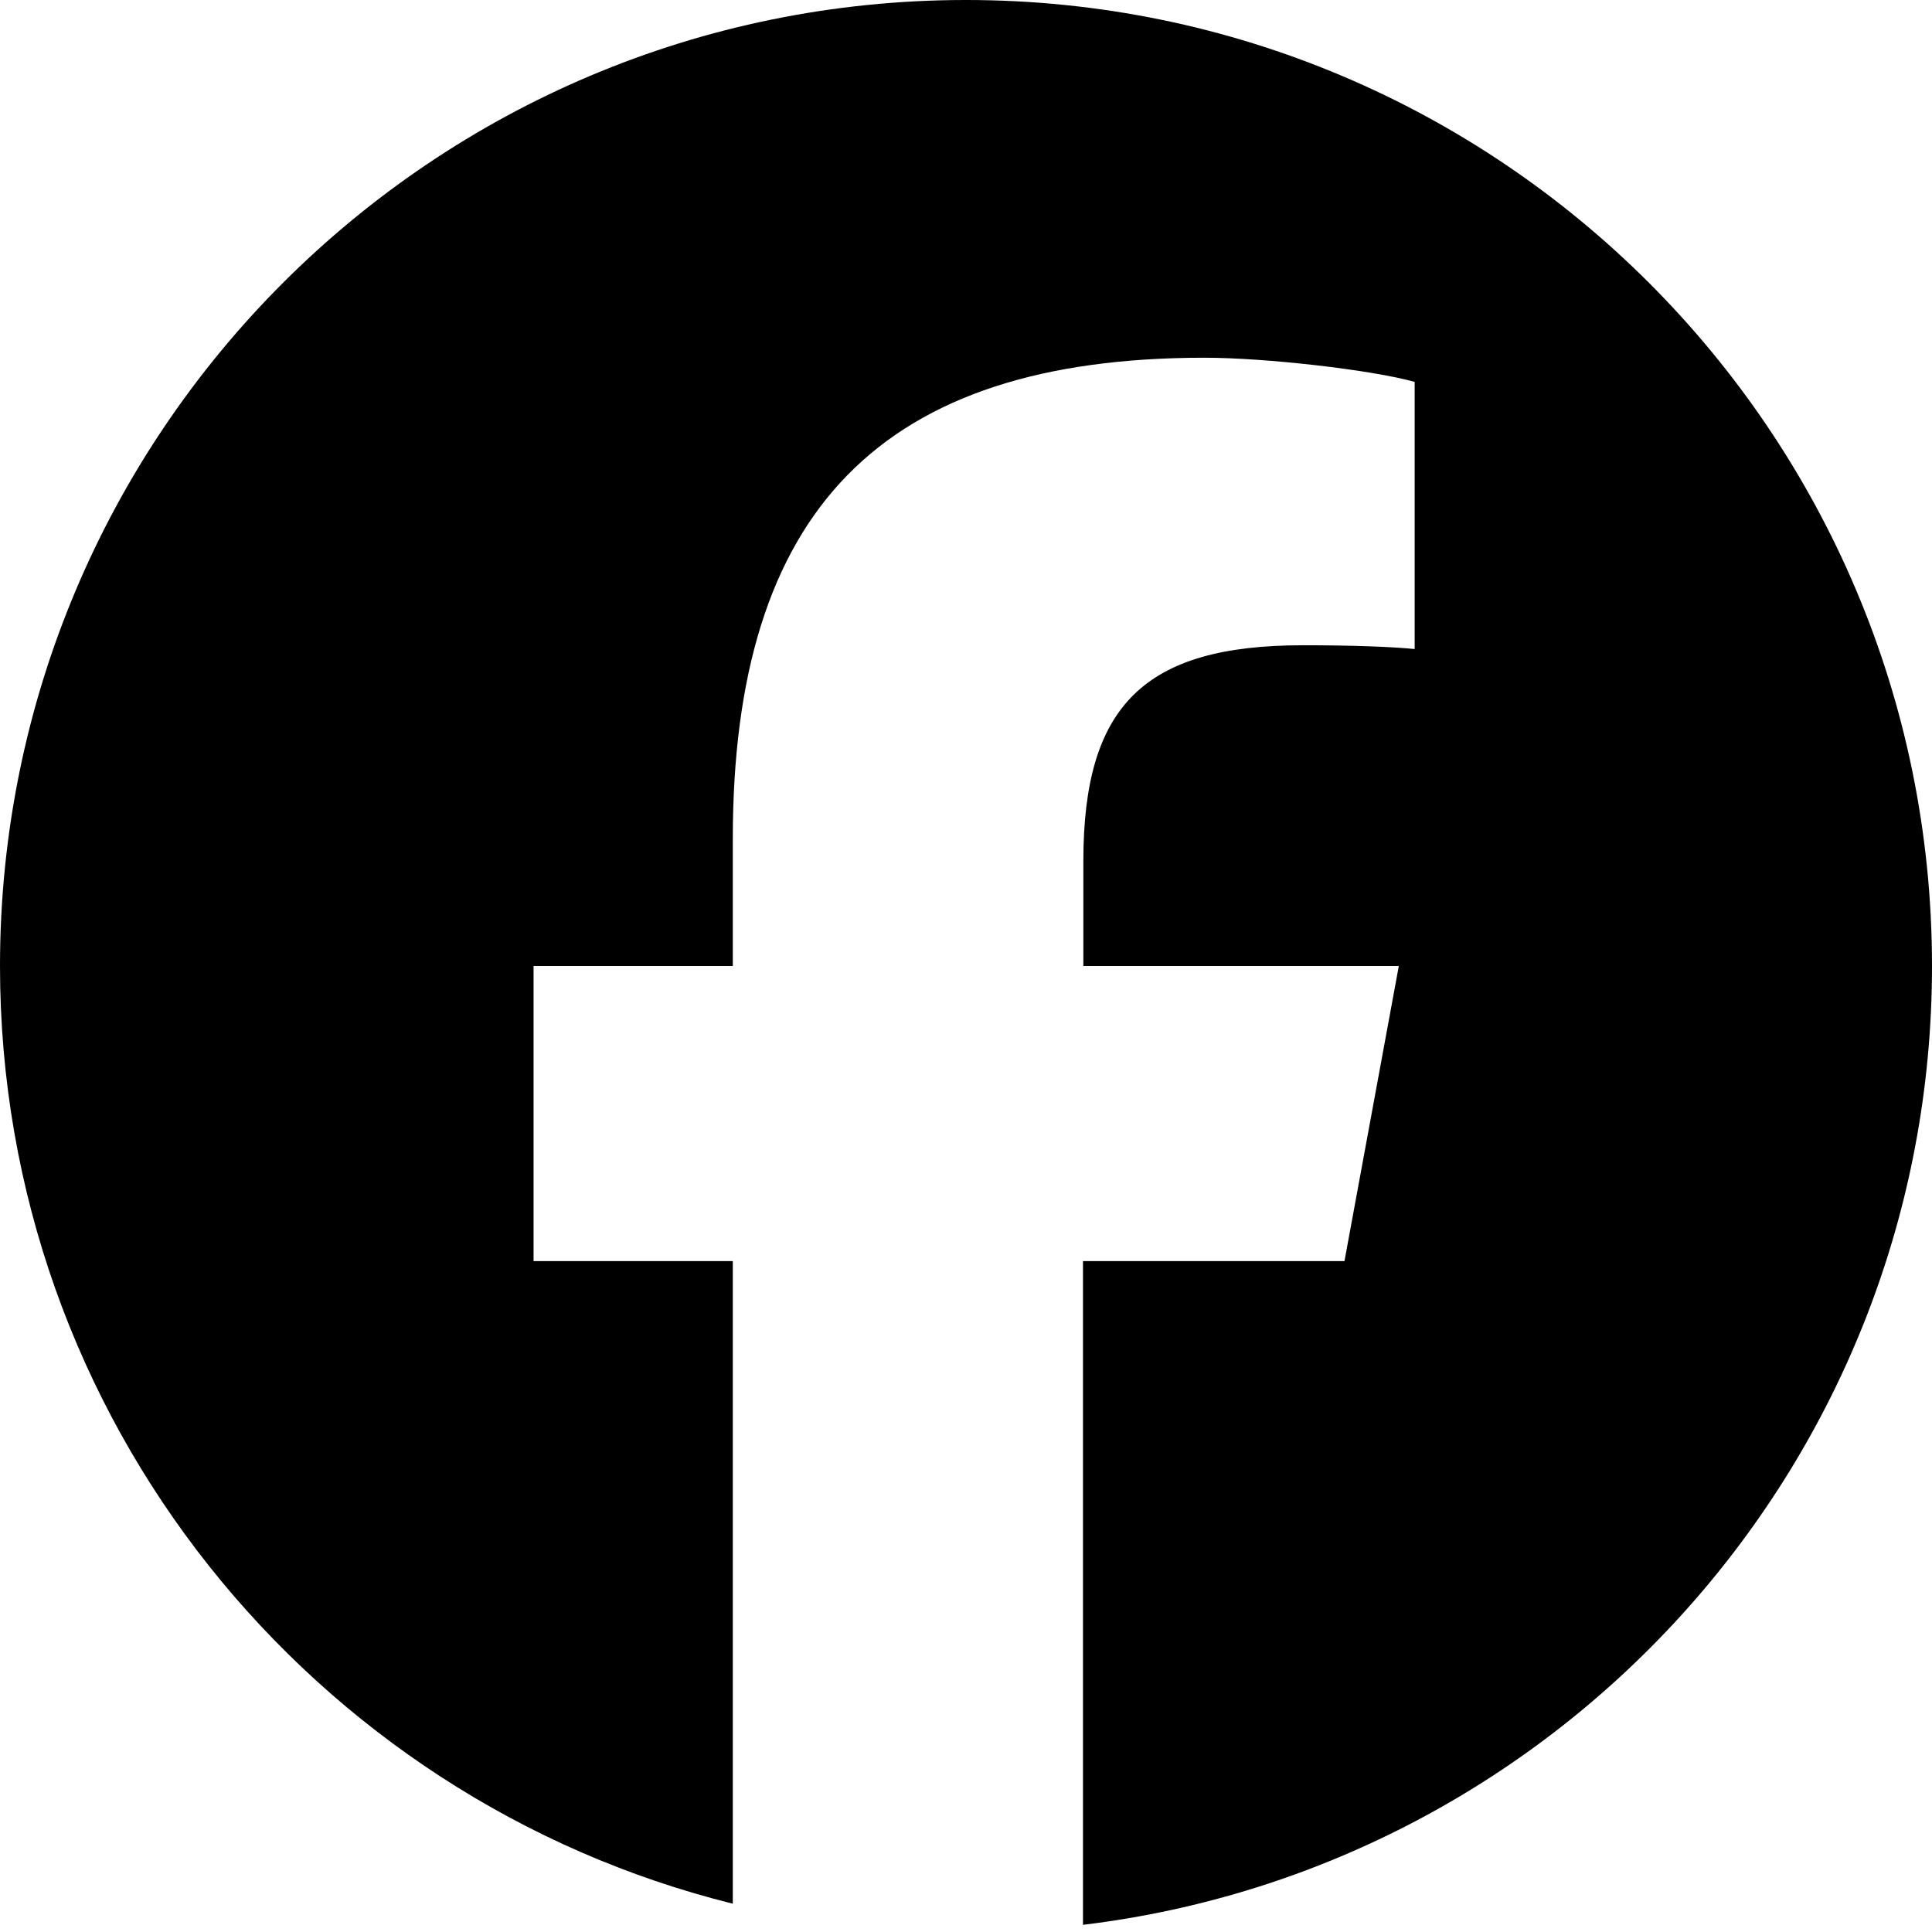
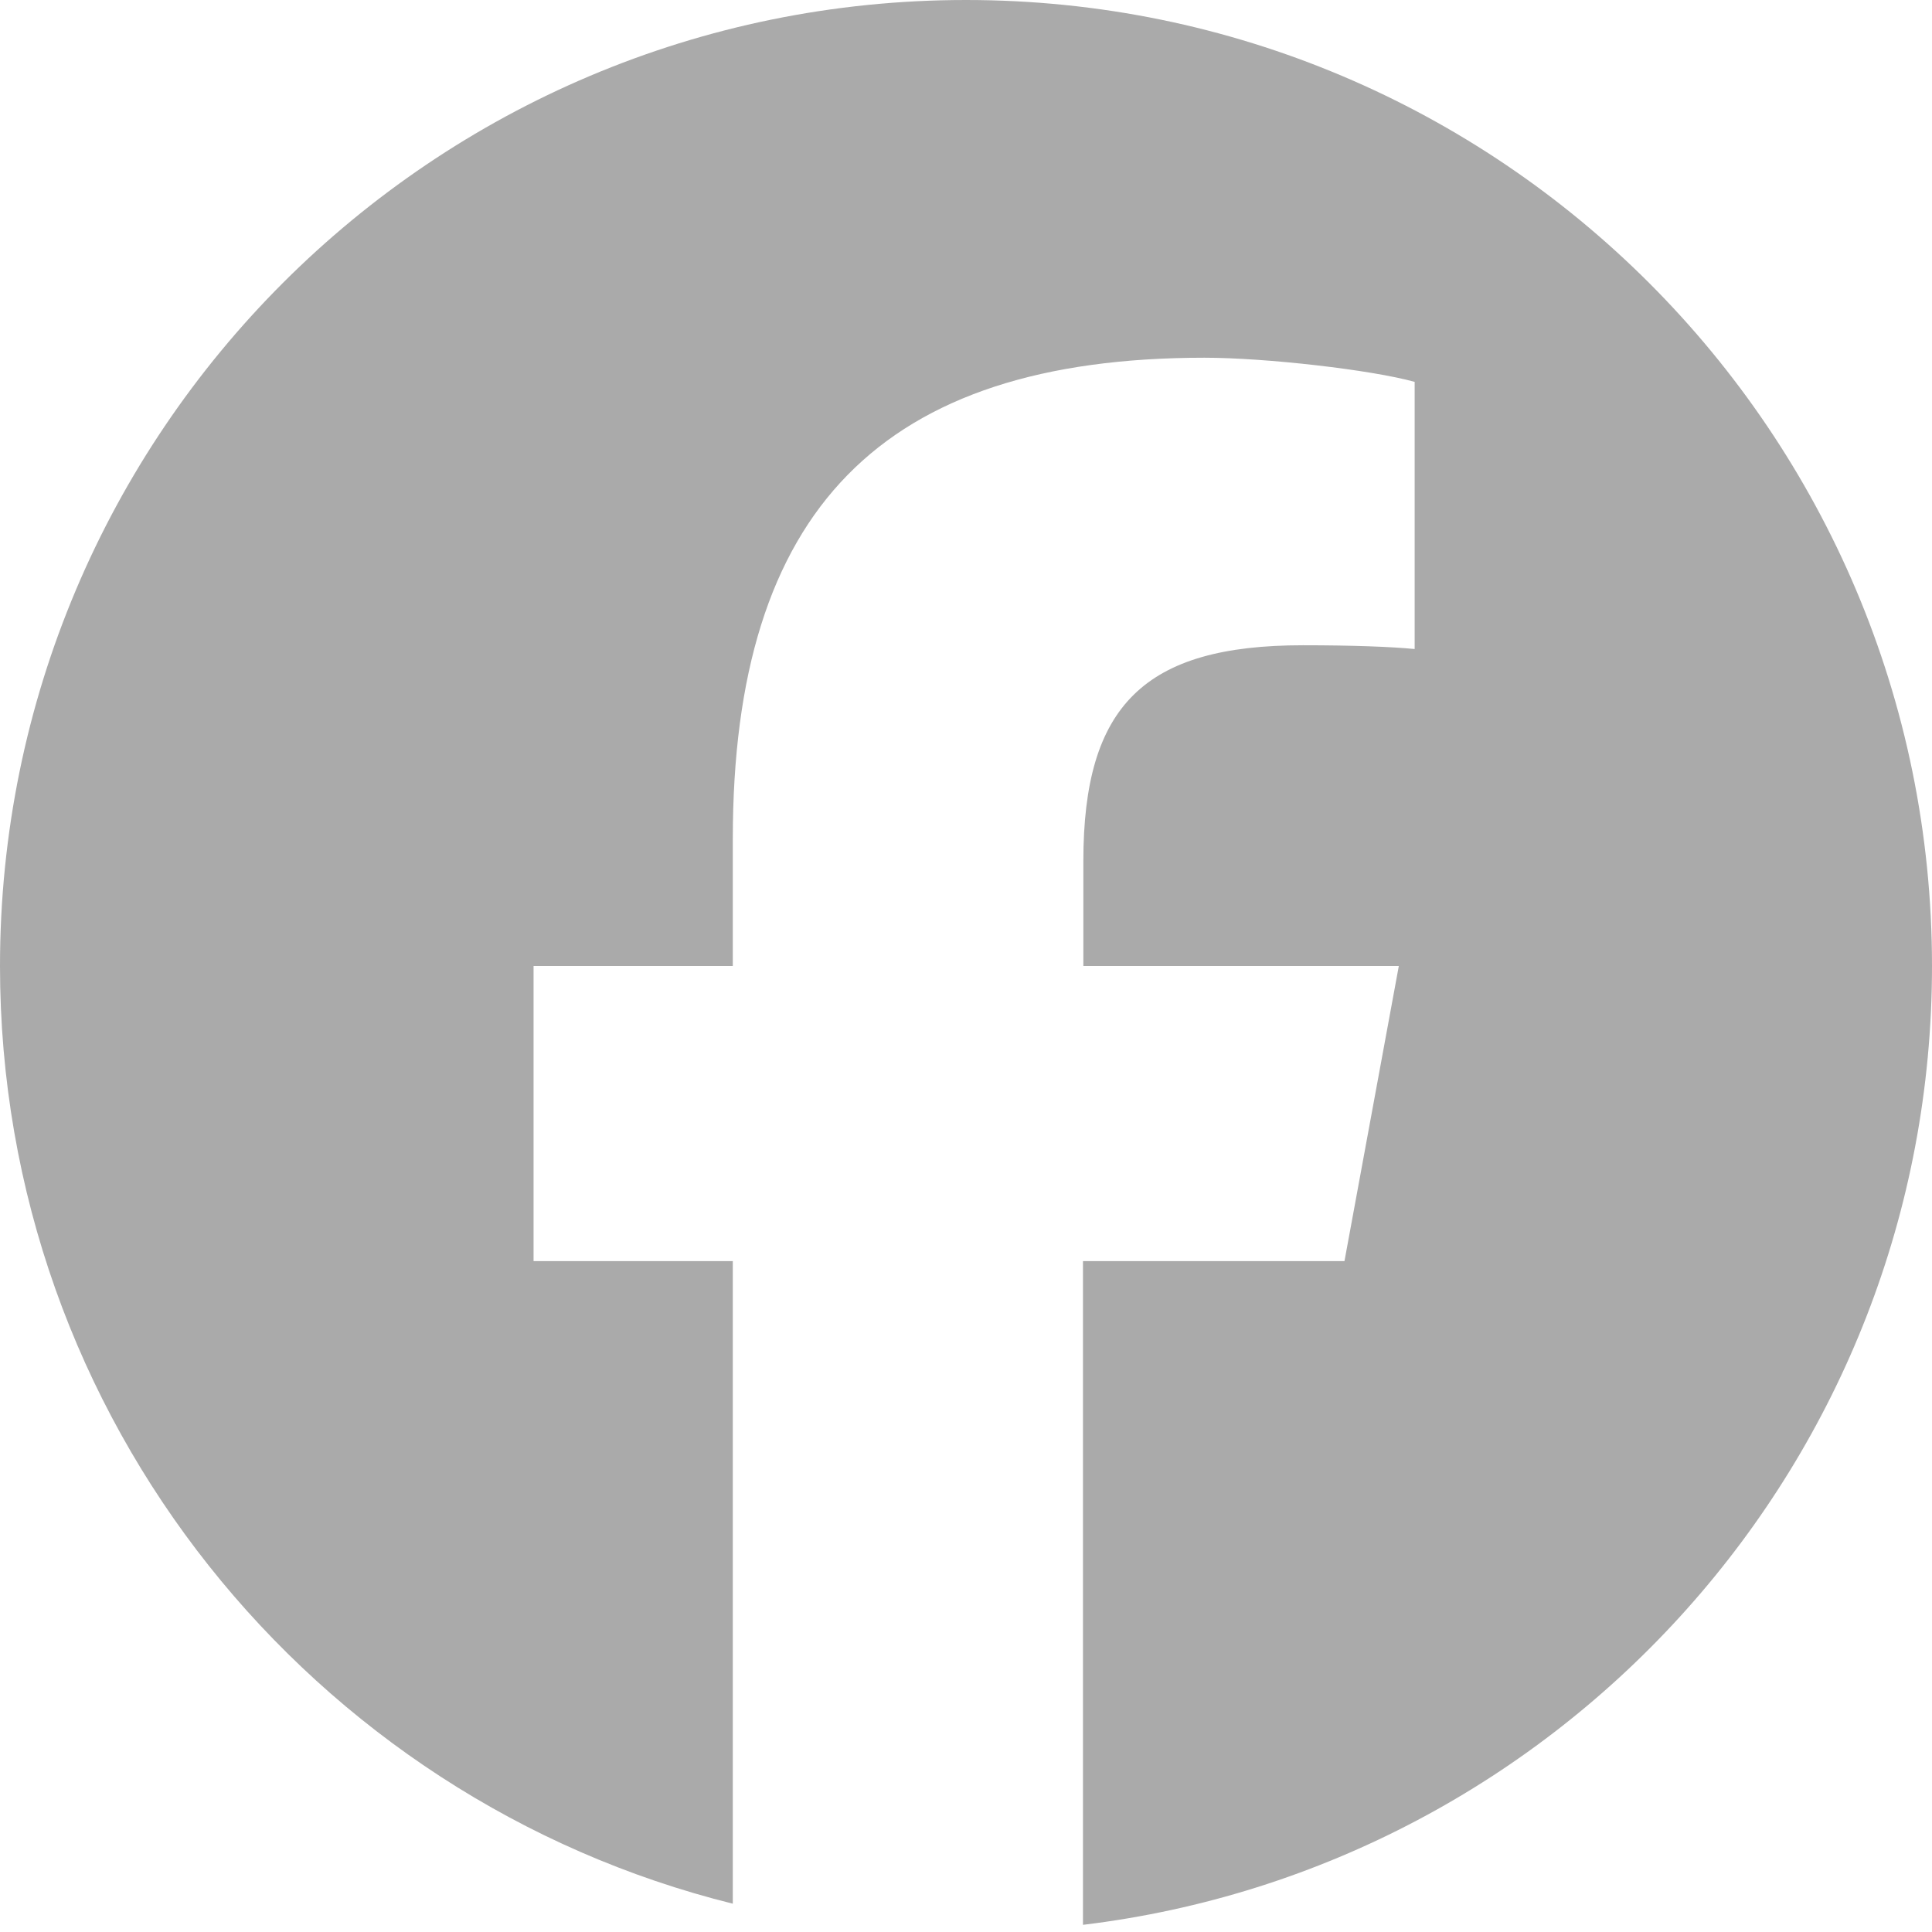
<svg xmlns="http://www.w3.org/2000/svg" viewBox="0 0 512 512">
-   <path d="M512 256C512 114.6 397.4 0 256 0S0 114.6 0 256C0 376 82.7 476.8 194.2 504.5V334.2H141.4V256h52.8V222.3c0-87.1 39.4-127.5 125-127.5c16.2 0 44.2 3.2 55.7 6.4V172c-6-.6-16.5-1-29.6-1c-42 0-58.2 15.9-58.2 57.2V256h83.6l-14.4 78.2H287V510.1C413.8 494.8 512 386.9 512 256h0z" />
+   <path d="M512 256C512 114.6 397.4 0 256 0S0 114.6 0 256C0 376 82.7 476.8 194.2 504.5V334.2H141.4V256h52.8V222.3c0-87.1 39.4-127.5 125-127.5c16.2 0 44.2 3.2 55.7 6.4V172c-6-.6-16.5-1-29.6-1c-42 0-58.2 15.9-58.2 57.2V256h83.6l-14.4 78.2H287V510.1C413.8 494.8 512 386.9 512 256h0z" fill="#aaa" />
</svg>
